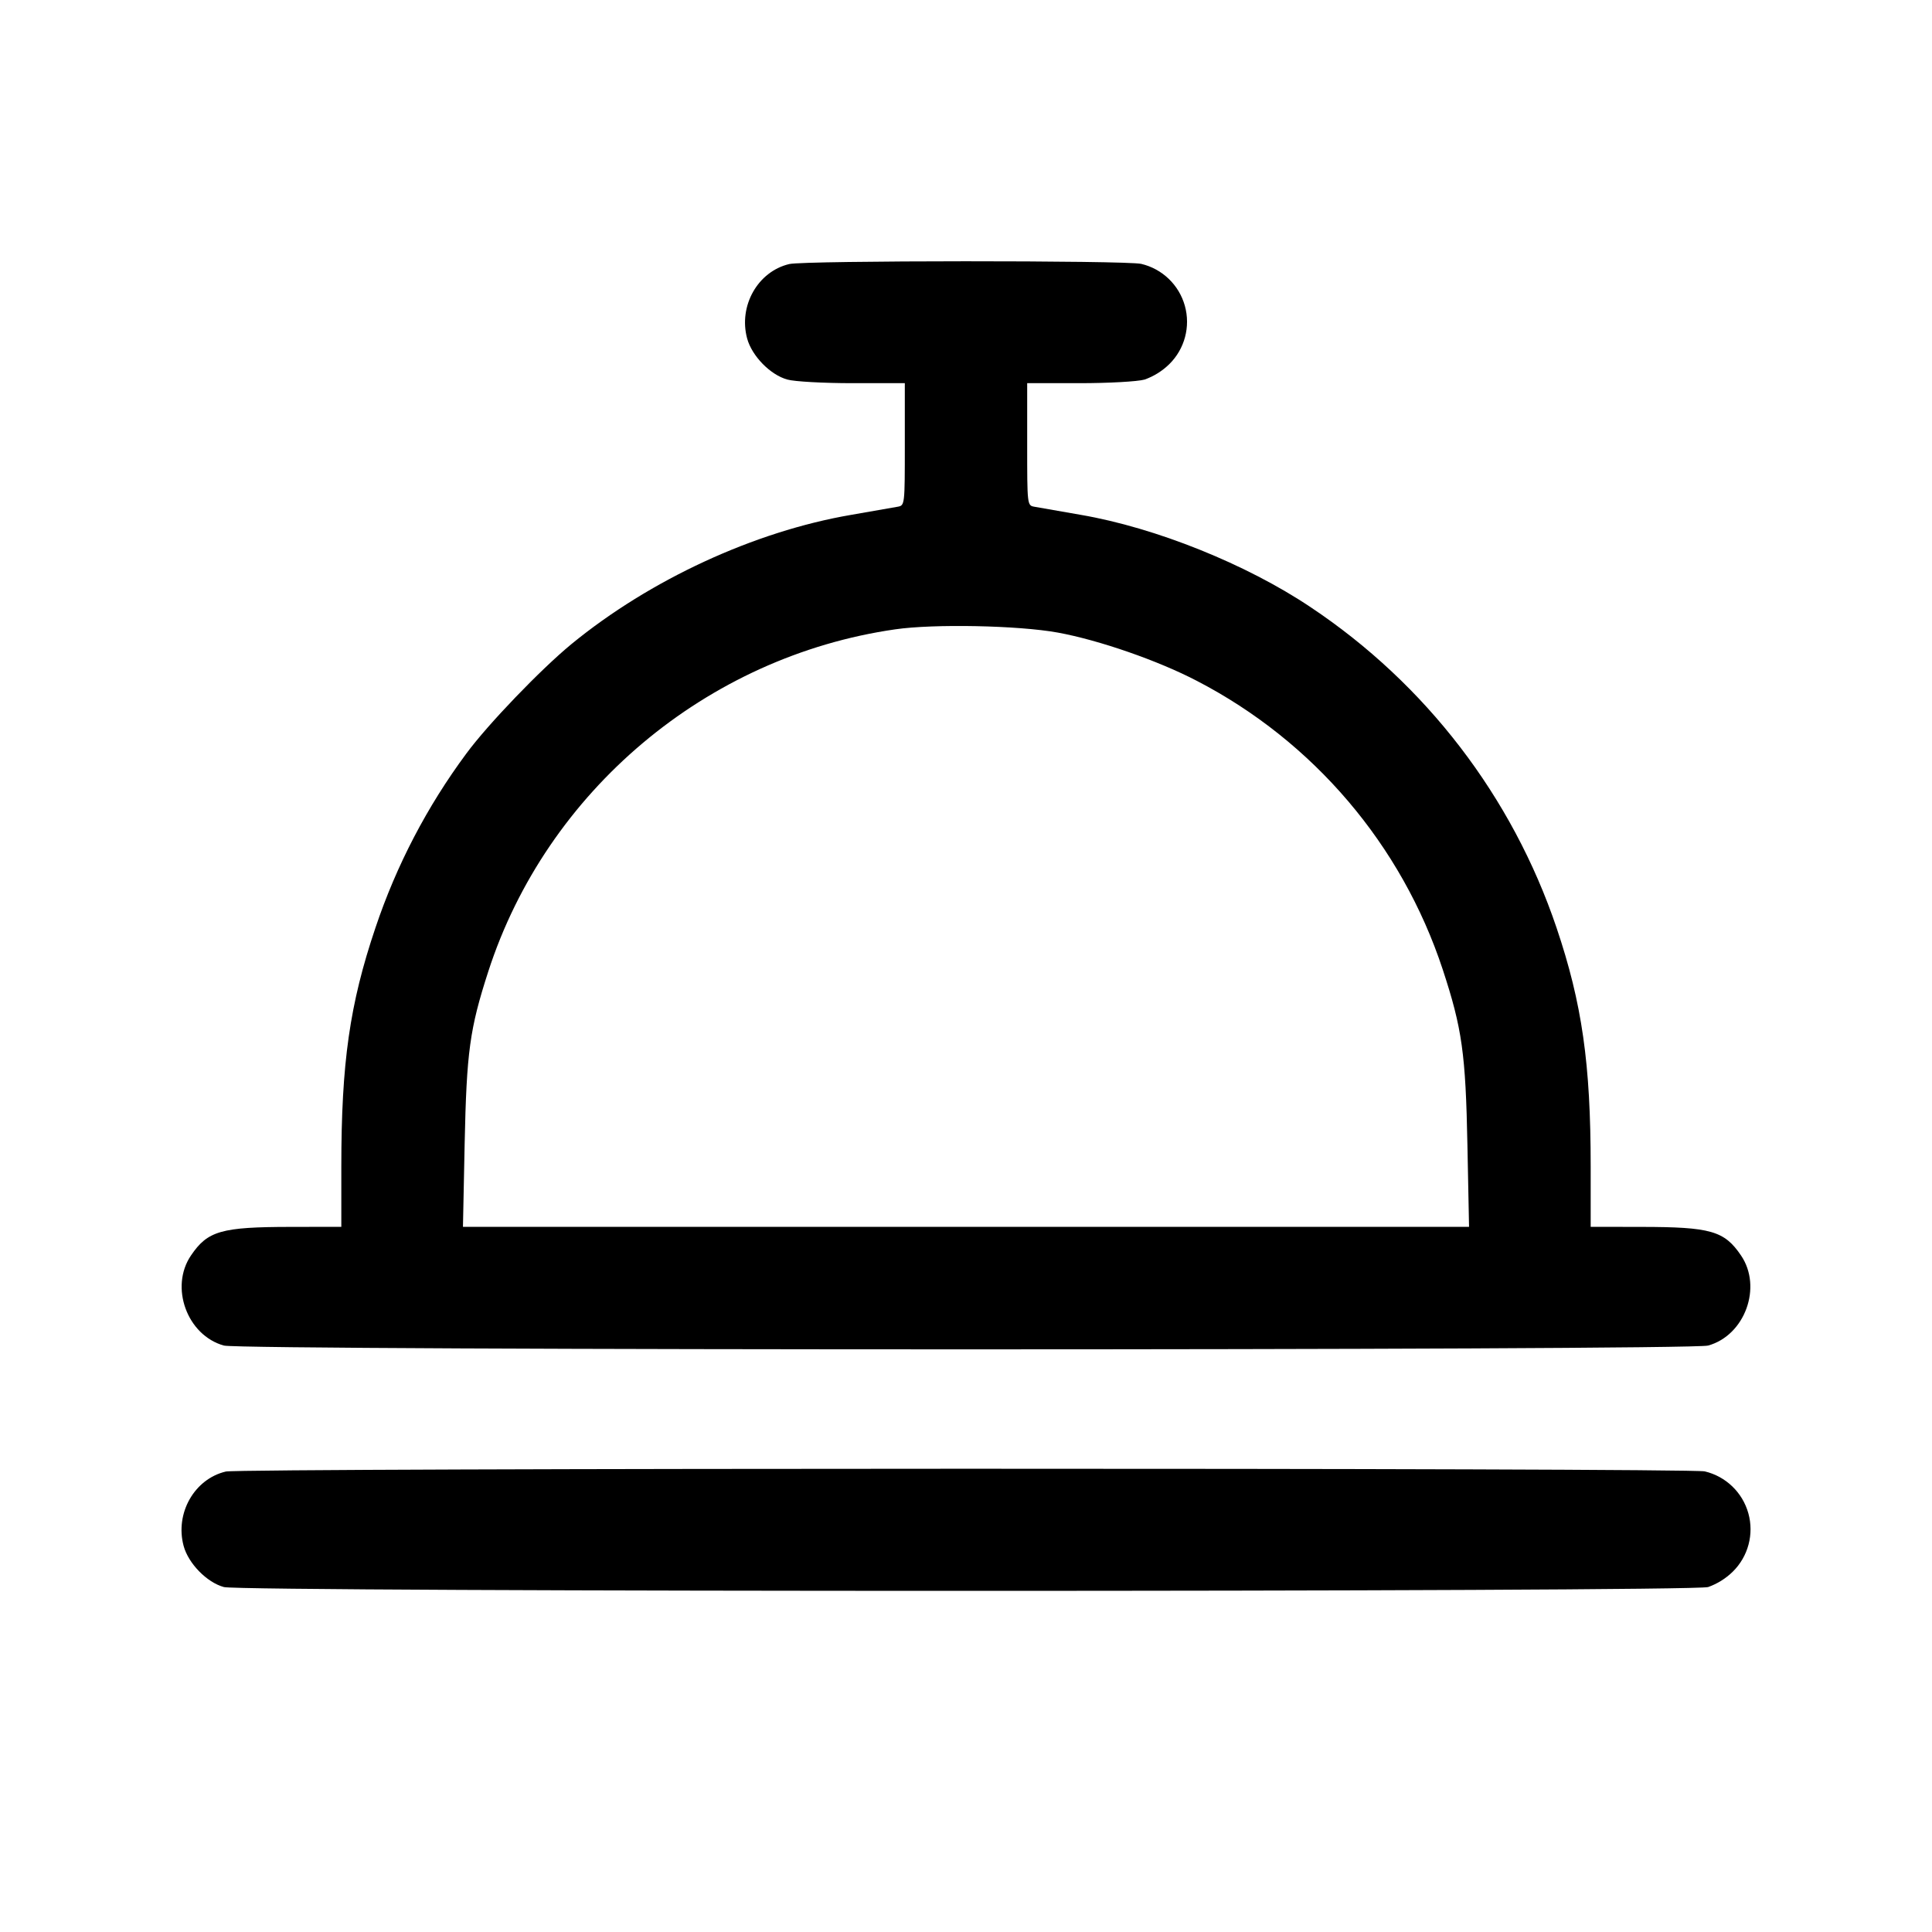
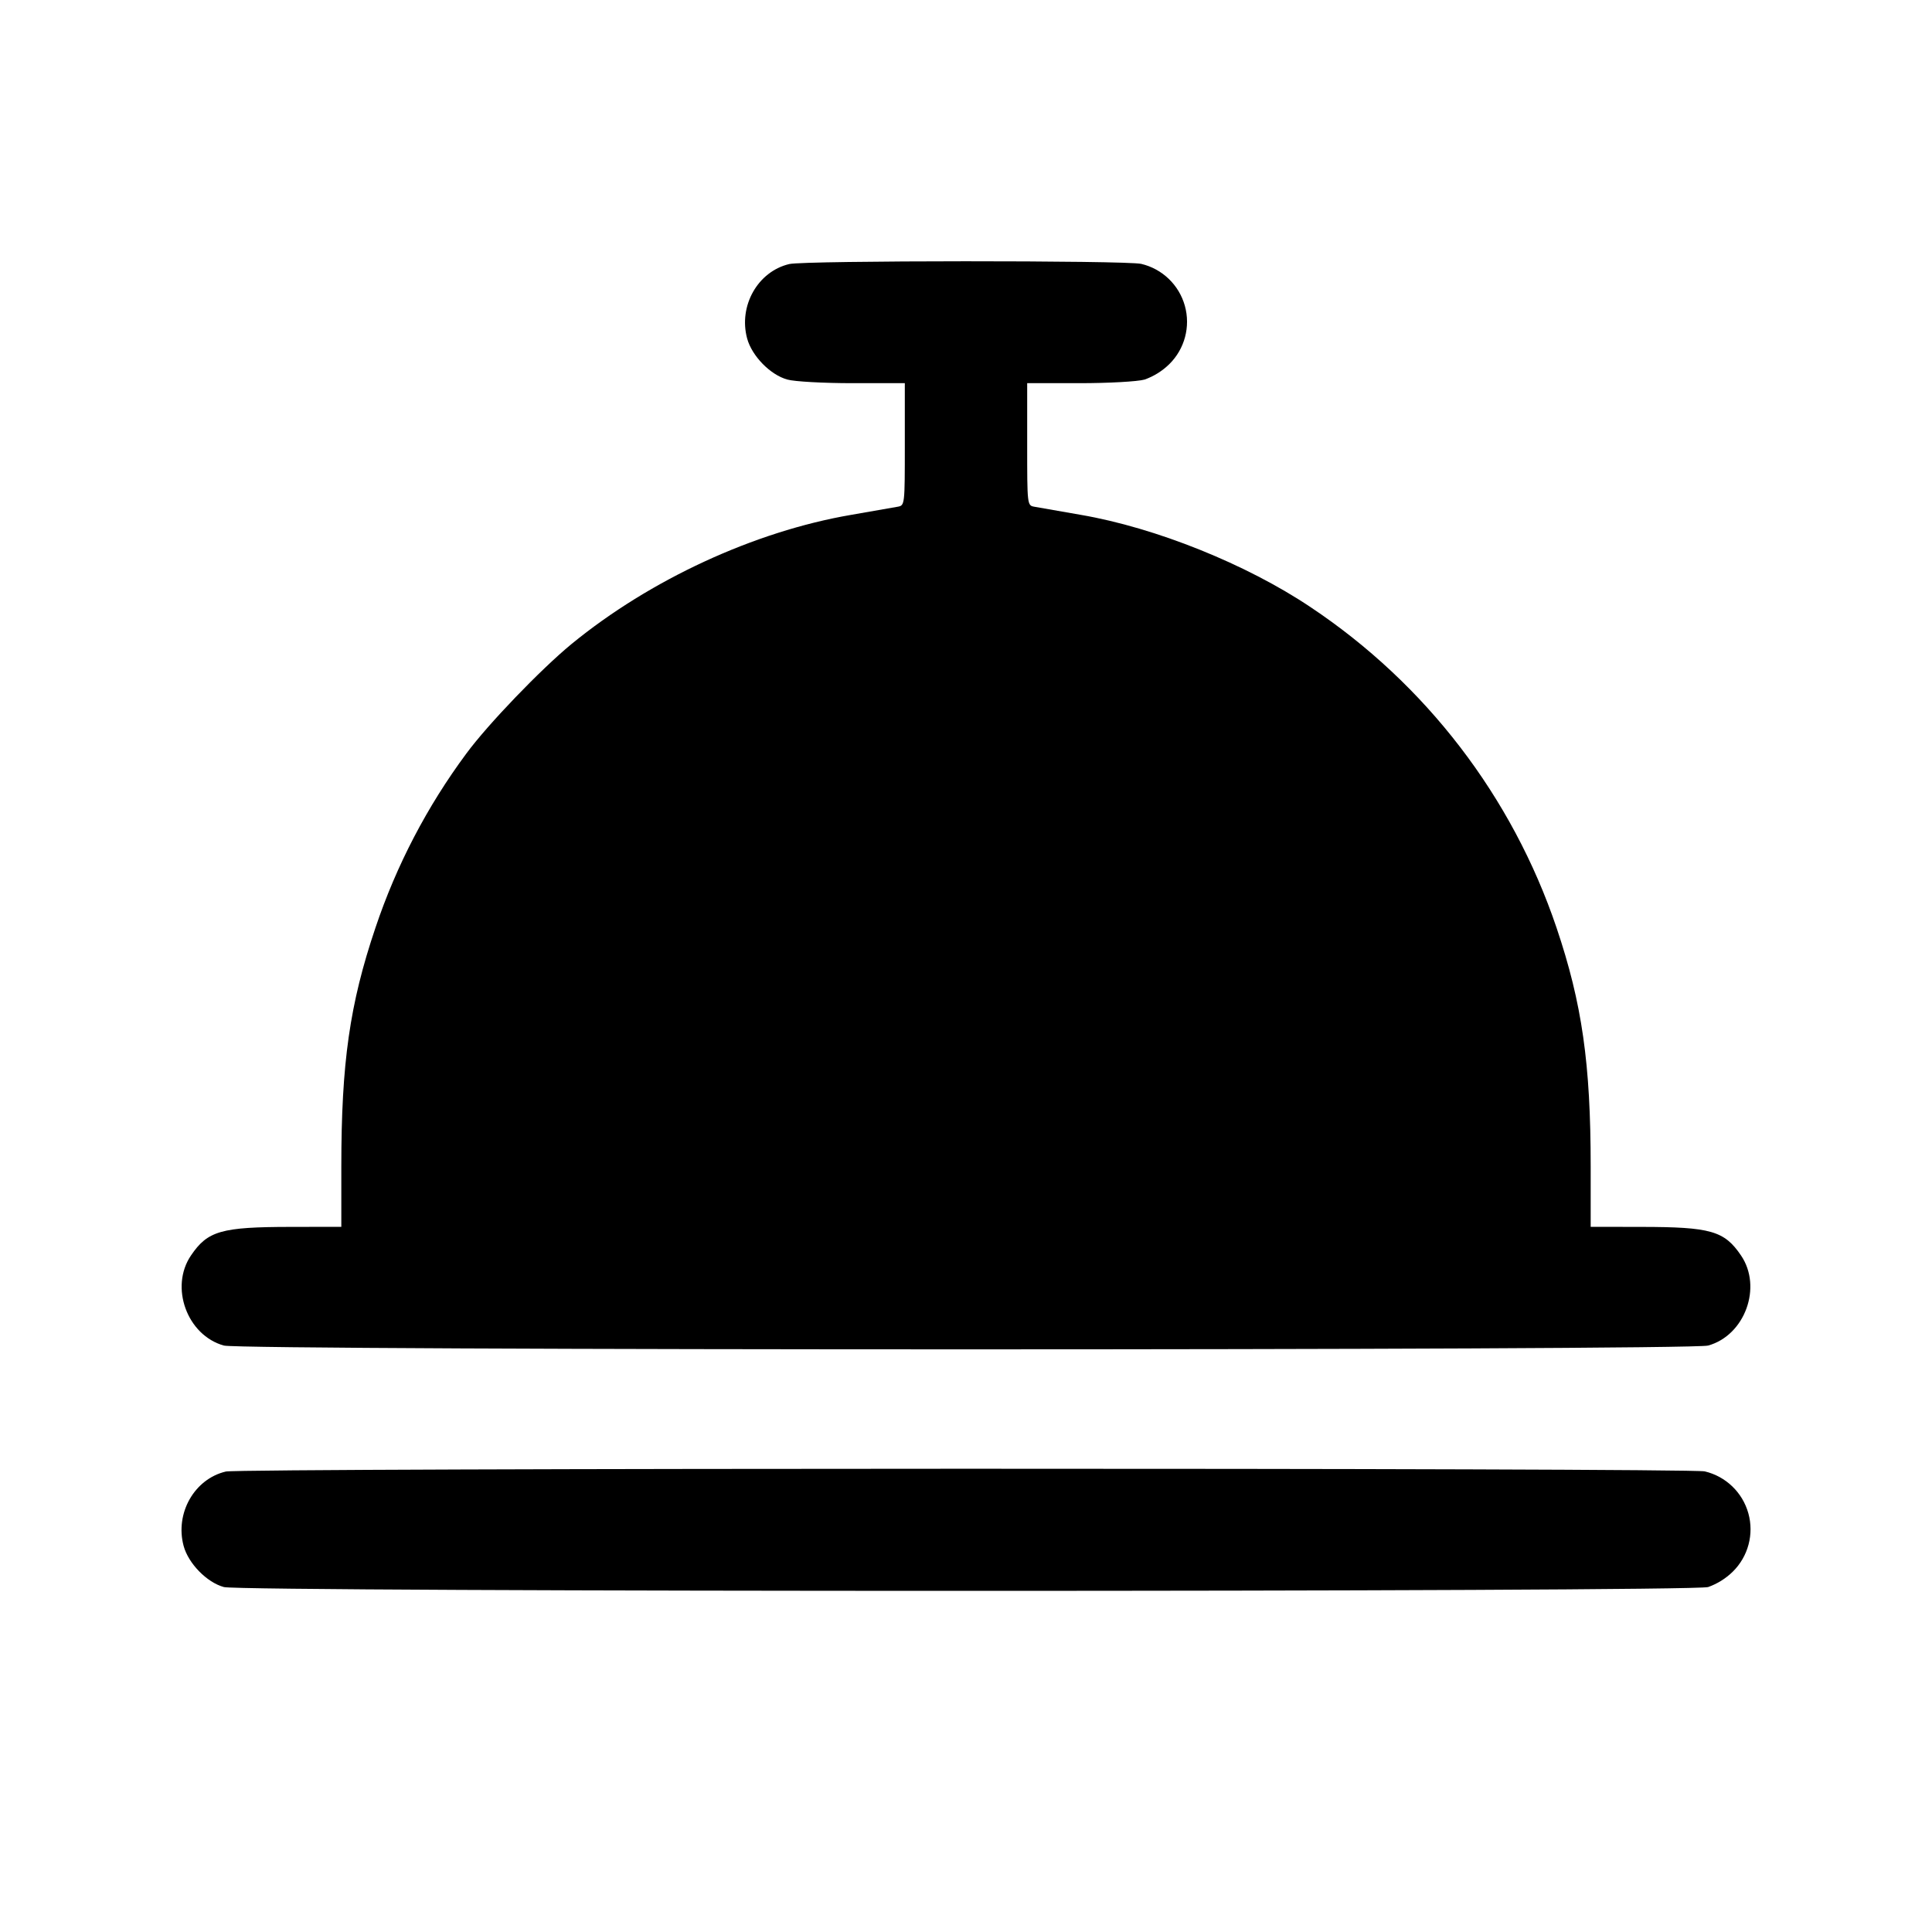
<svg xmlns="http://www.w3.org/2000/svg" viewBox="0 0 24 24">
-   <path d="M9.805 3.28c-.391.092-.633.519-.524.924.059.218.288.453.5.511.087.025.451.045.809.045h.65v.759c0 .756 0 .76-.09.776l-.578.101C9.371 6.602 8.075 7.201 7.1 8c-.382.314-1.038.996-1.307 1.361a7.8 7.8 0 0 0-1.129 2.164c-.32.948-.424 1.677-.424 2.965v.75l-.63.001c-.861.001-1.03.049-1.237.354-.268.393-.049.993.408 1.12.226.063 18.212.063 18.438 0 .457-.127.676-.727.408-1.12-.207-.305-.376-.353-1.237-.354l-.63-.001v-.753c0-1.273-.107-2.023-.424-2.962a7.78 7.78 0 0 0-3.056-3.983c-.795-.533-1.922-.986-2.852-1.146l-.578-.101c-.09-.016-.09-.02-.09-.776V4.76h.65c.358 0 .722-.02.809-.045a.84.84 0 0 0 .306-.191.739.739 0 0 0-.348-1.246c-.192-.044-4.183-.043-4.372.002m3.335 4.578c.51.093 1.246.348 1.73.601a6.24 6.24 0 0 1 3.052 3.584c.241.733.285 1.046.307 2.187l.02 1.01H5.751l.021-1.03c.024-1.145.063-1.428.293-2.14.725-2.243 2.713-3.915 5.055-4.252.481-.07 1.529-.049 2.02.04M2.805 18.28c-.391.092-.633.519-.524.924.059.218.288.453.5.511.226.063 18.212.063 18.438 0a.84.84 0 0 0 .306-.191.739.739 0 0 0-.348-1.246c-.194-.045-18.181-.043-18.372.002" fill-rule="evenodd" />
+   <path d="M9.805 3.28c-.391.092-.633.519-.524.924.059.218.288.453.5.511.087.025.451.045.809.045h.65v.759c0 .756 0 .76-.09.776l-.578.101C9.371 6.602 8.075 7.201 7.1 8c-.382.314-1.038.996-1.307 1.361a7.8 7.8 0 0 0-1.129 2.164c-.32.948-.424 1.677-.424 2.965v.75l-.63.001c-.861.001-1.03.049-1.237.354-.268.393-.049.993.408 1.12.226.063 18.212.063 18.438 0 .457-.127.676-.727.408-1.12-.207-.305-.376-.353-1.237-.354l-.63-.001v-.753c0-1.273-.107-2.023-.424-2.962a7.78 7.78 0 0 0-3.056-3.983c-.795-.533-1.922-.986-2.852-1.146l-.578-.101c-.09-.016-.09-.02-.09-.776V4.76h.65c.358 0 .722-.02.809-.045a.84.84 0 0 0 .306-.191.739.739 0 0 0-.348-1.246c-.192-.044-4.183-.043-4.372.002m-7 15c-.391.092-.633.519-.524.924.059.218.288.453.5.511.226.063 18.212.063 18.438 0a.84.84 0 0 0 .306-.191.739.739 0 0 0-.348-1.246c-.194-.045-18.181-.043-18.372.002" fill-rule="evenodd" />
</svg>
